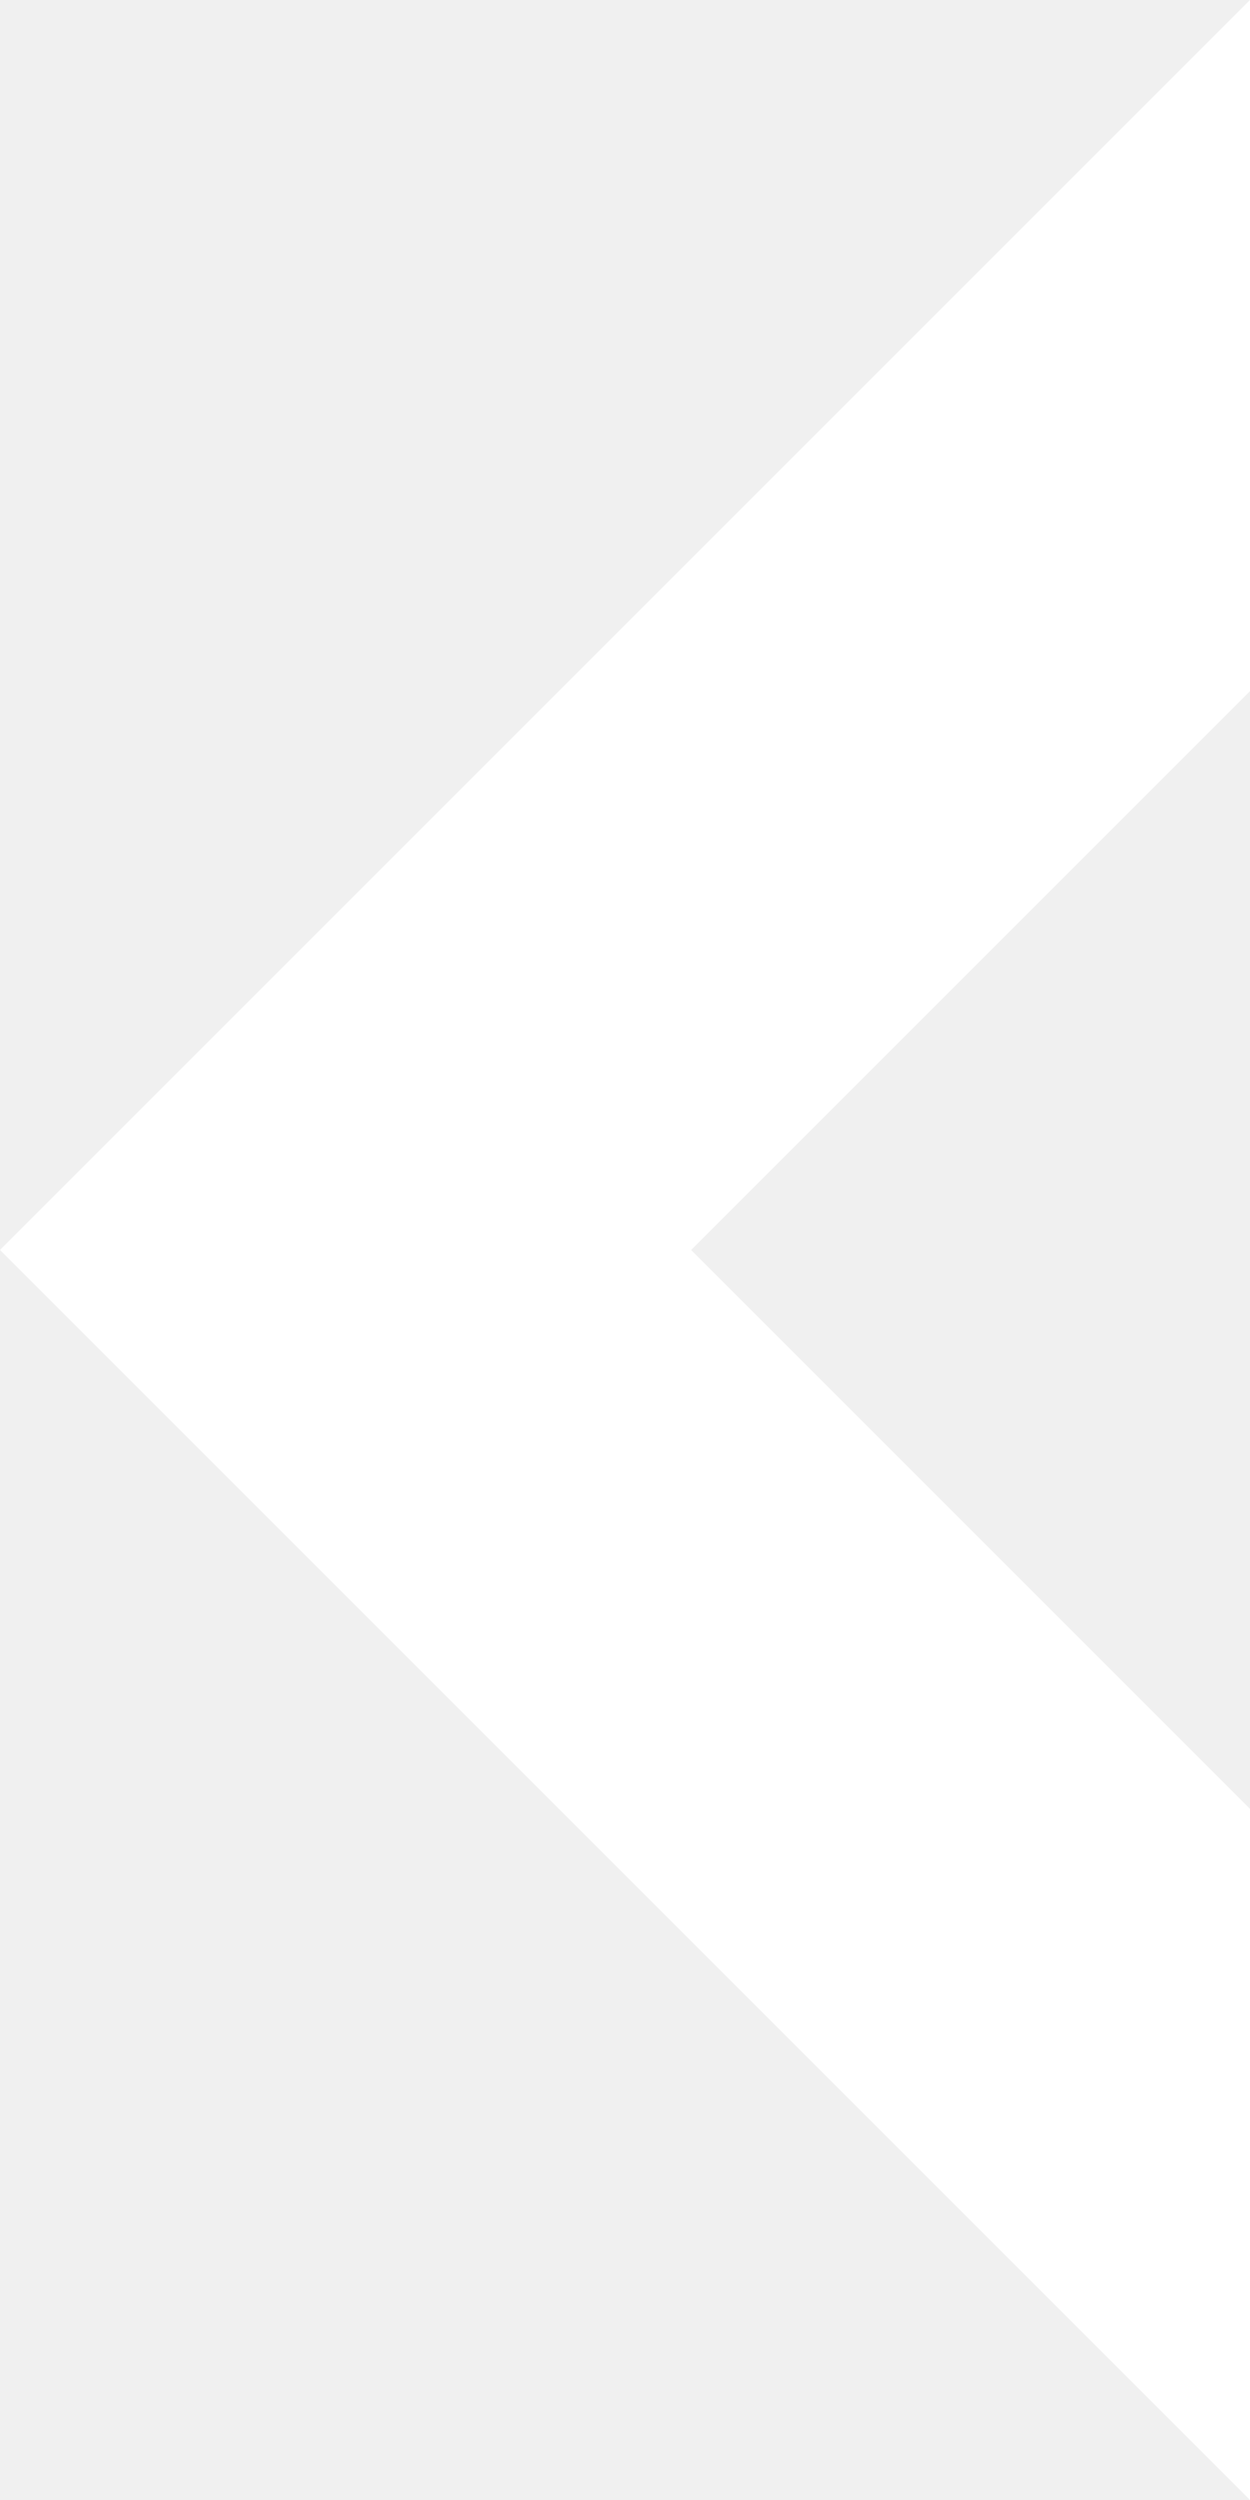
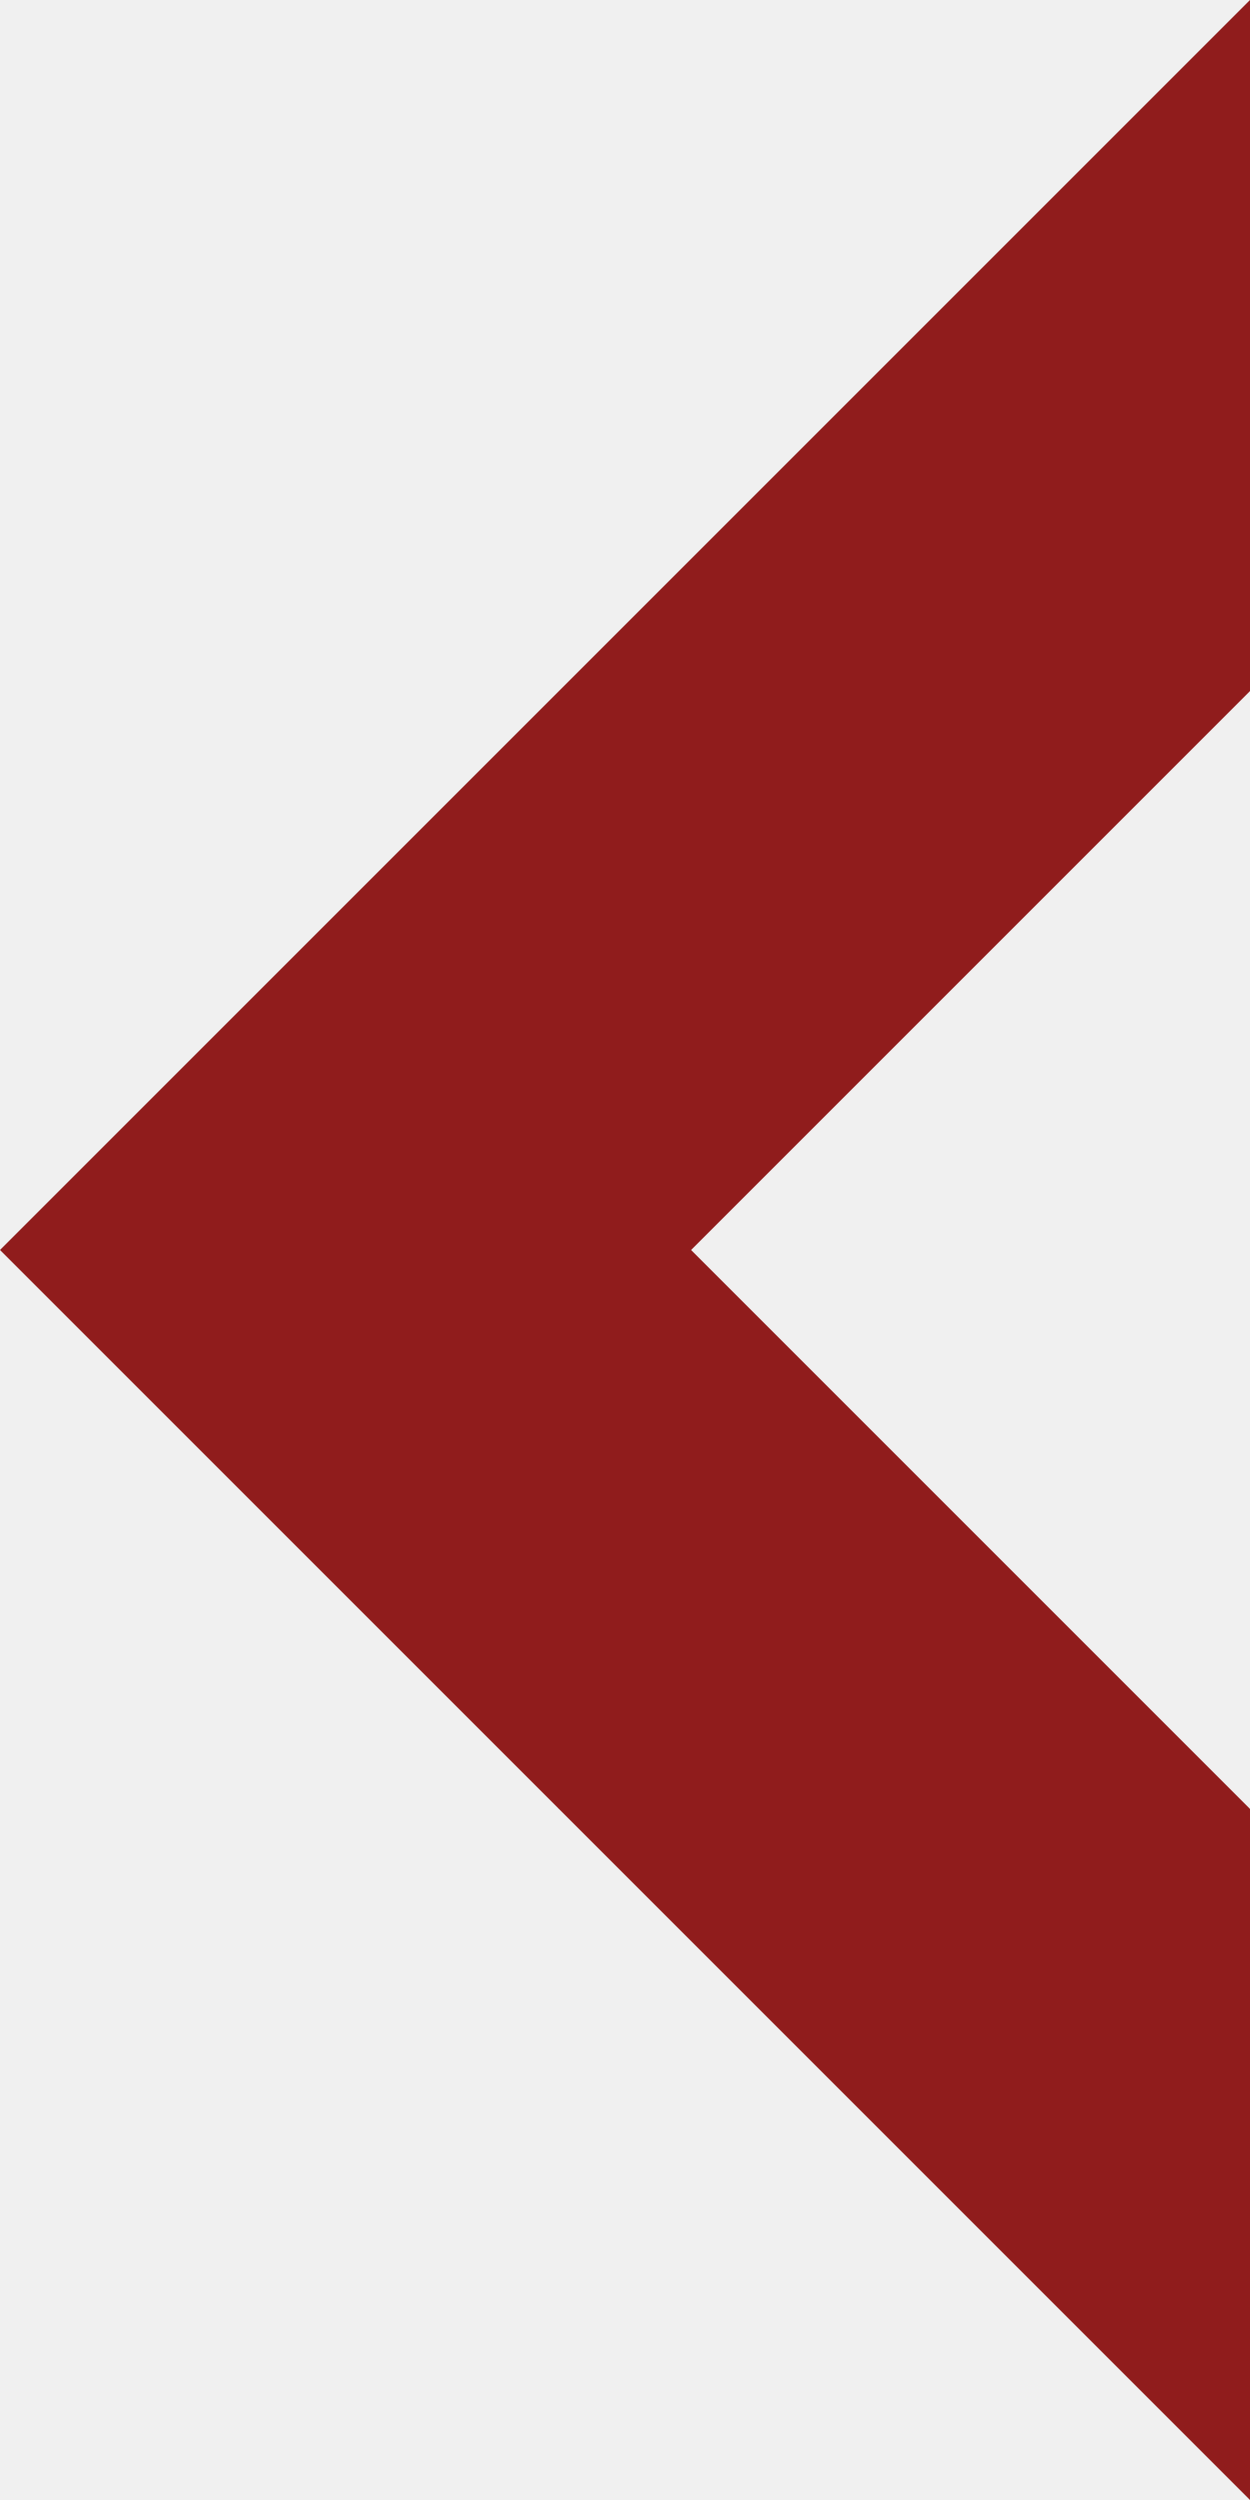
<svg xmlns="http://www.w3.org/2000/svg" viewBox="0 0 21 42">
  <defs>
-     <style>.cls-1{fill:#fff;}</style>
+     <style>.cls-1{fill:#901C1C;}</style>
  </defs>
  <g id="Calque_2" data-name="Calque 2">
    <g id="Calque_1-2" data-name="Calque 1">
      <polygon class="cls-1" points="21 42 21 30.39 11.61 21 21 11.61 21 0 0 21 21 42" />
    </g>
  </g>
</svg>
